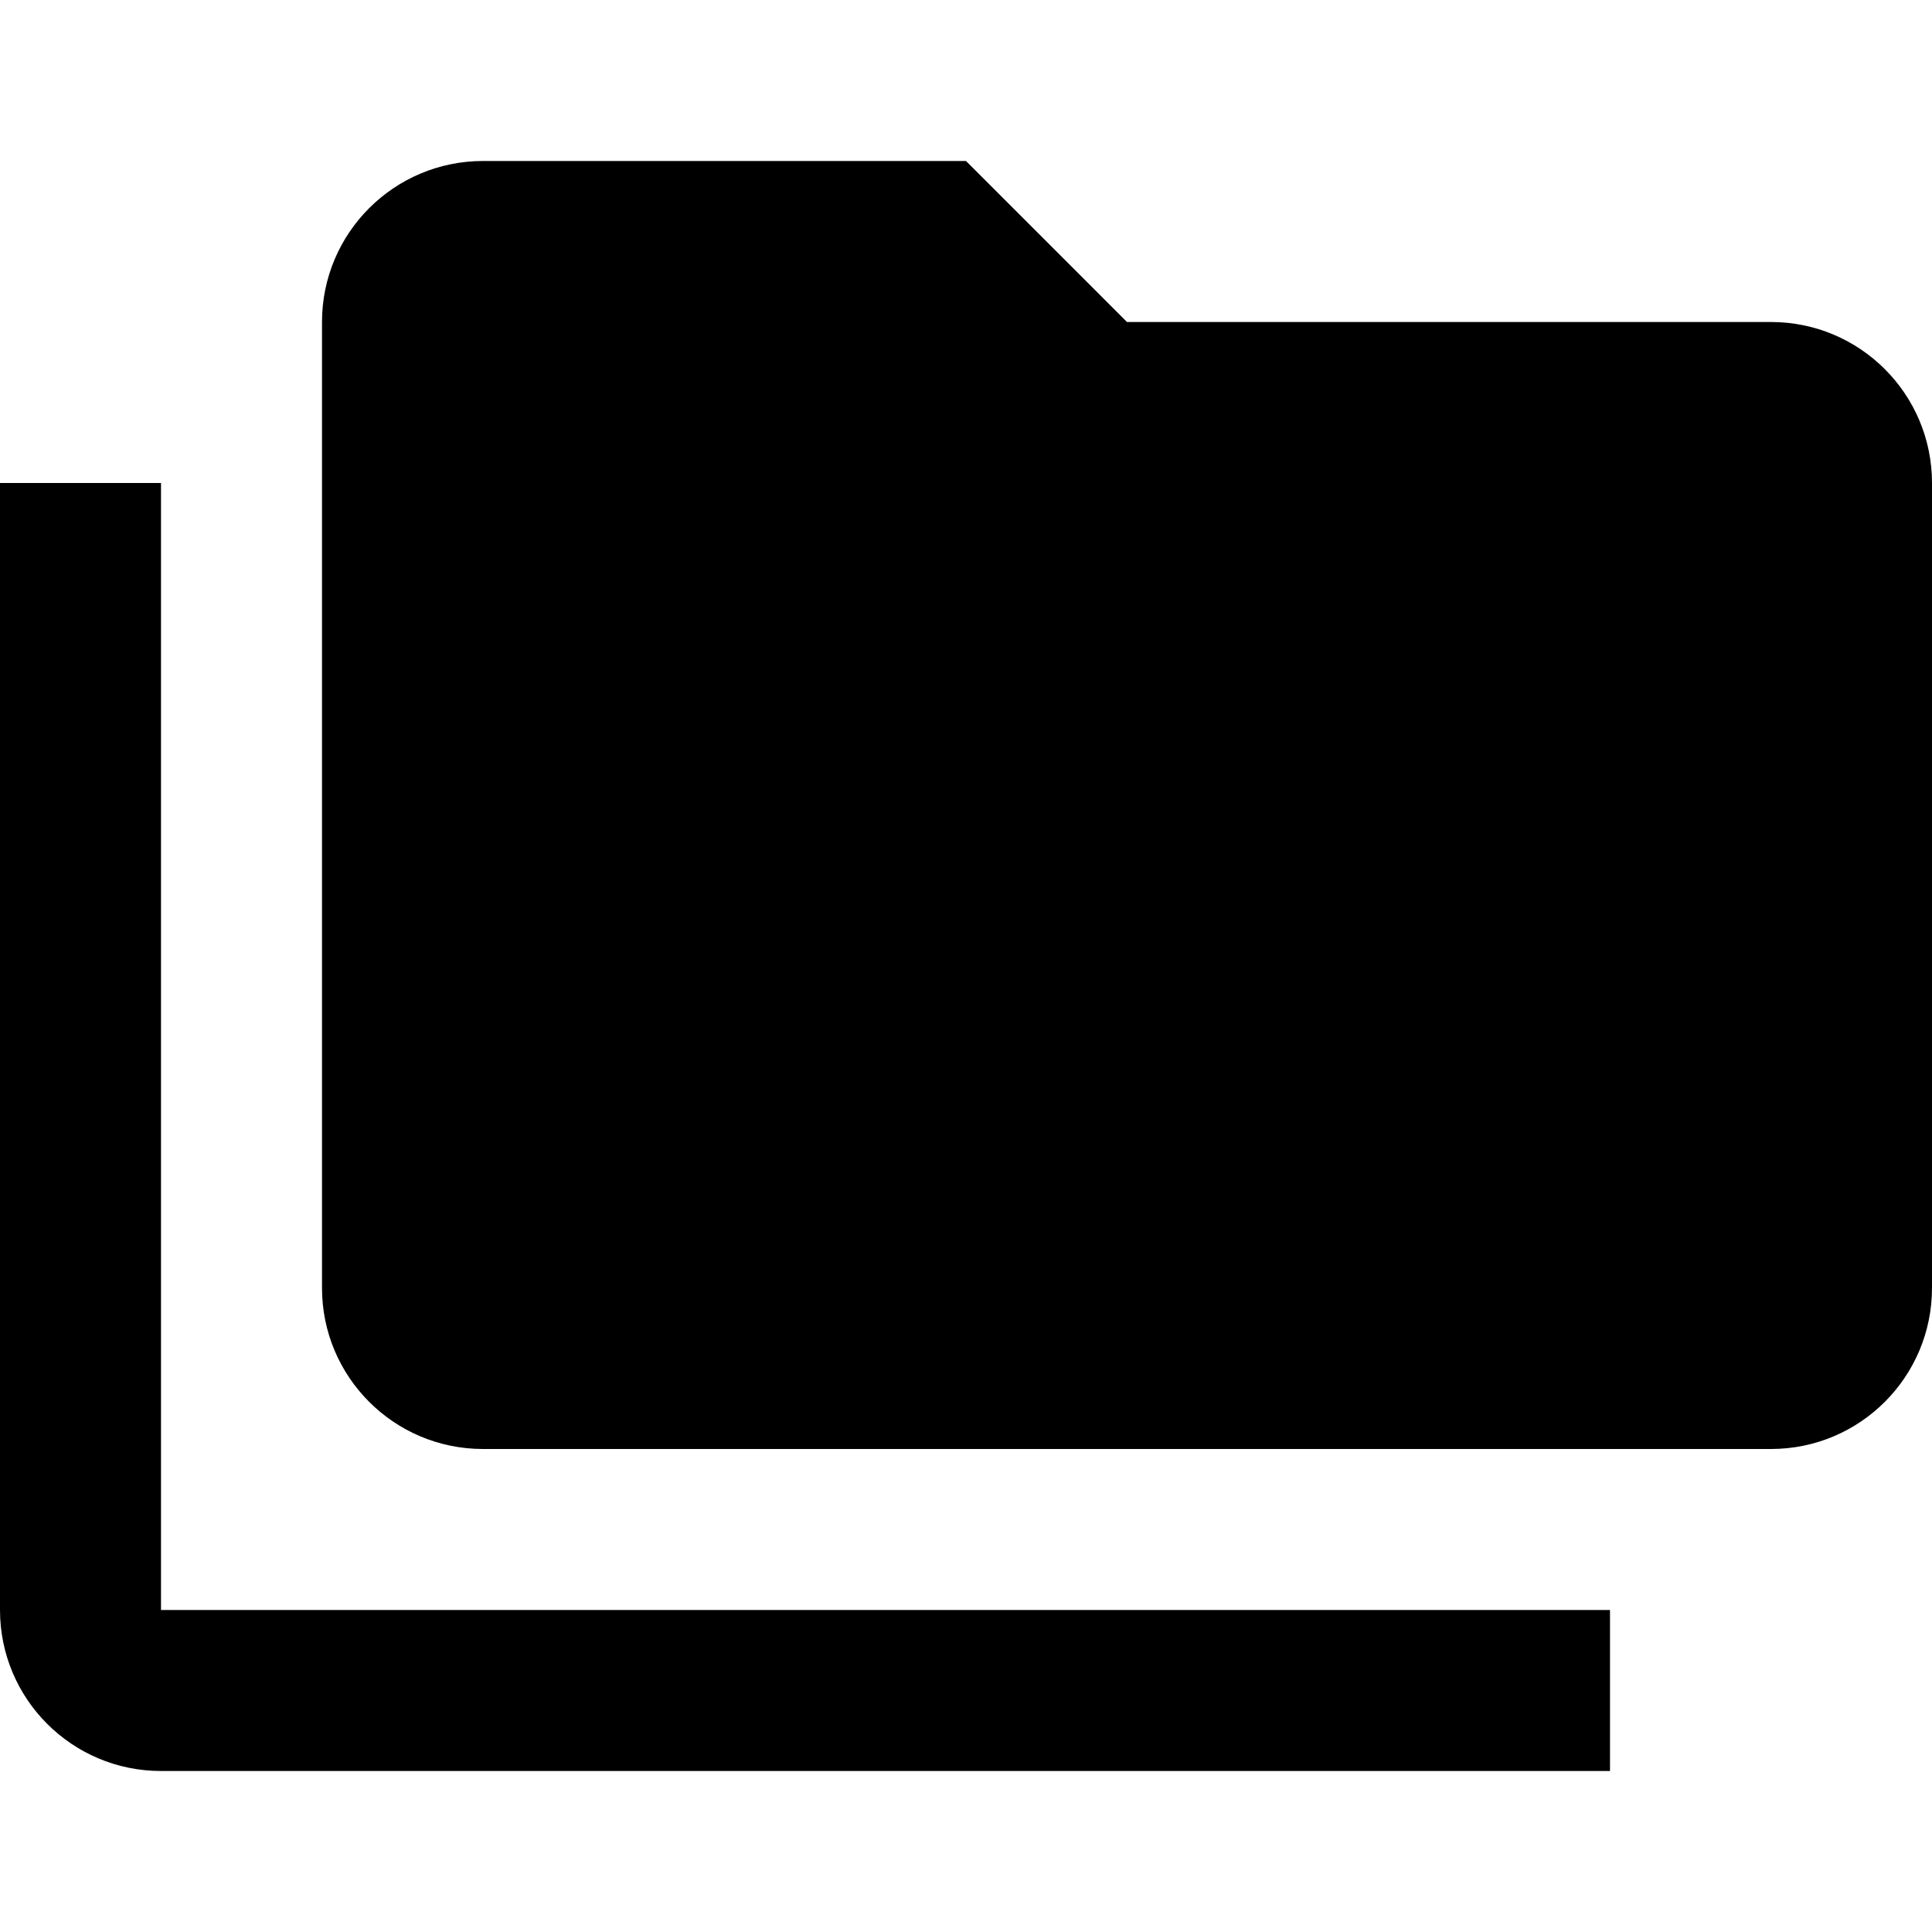
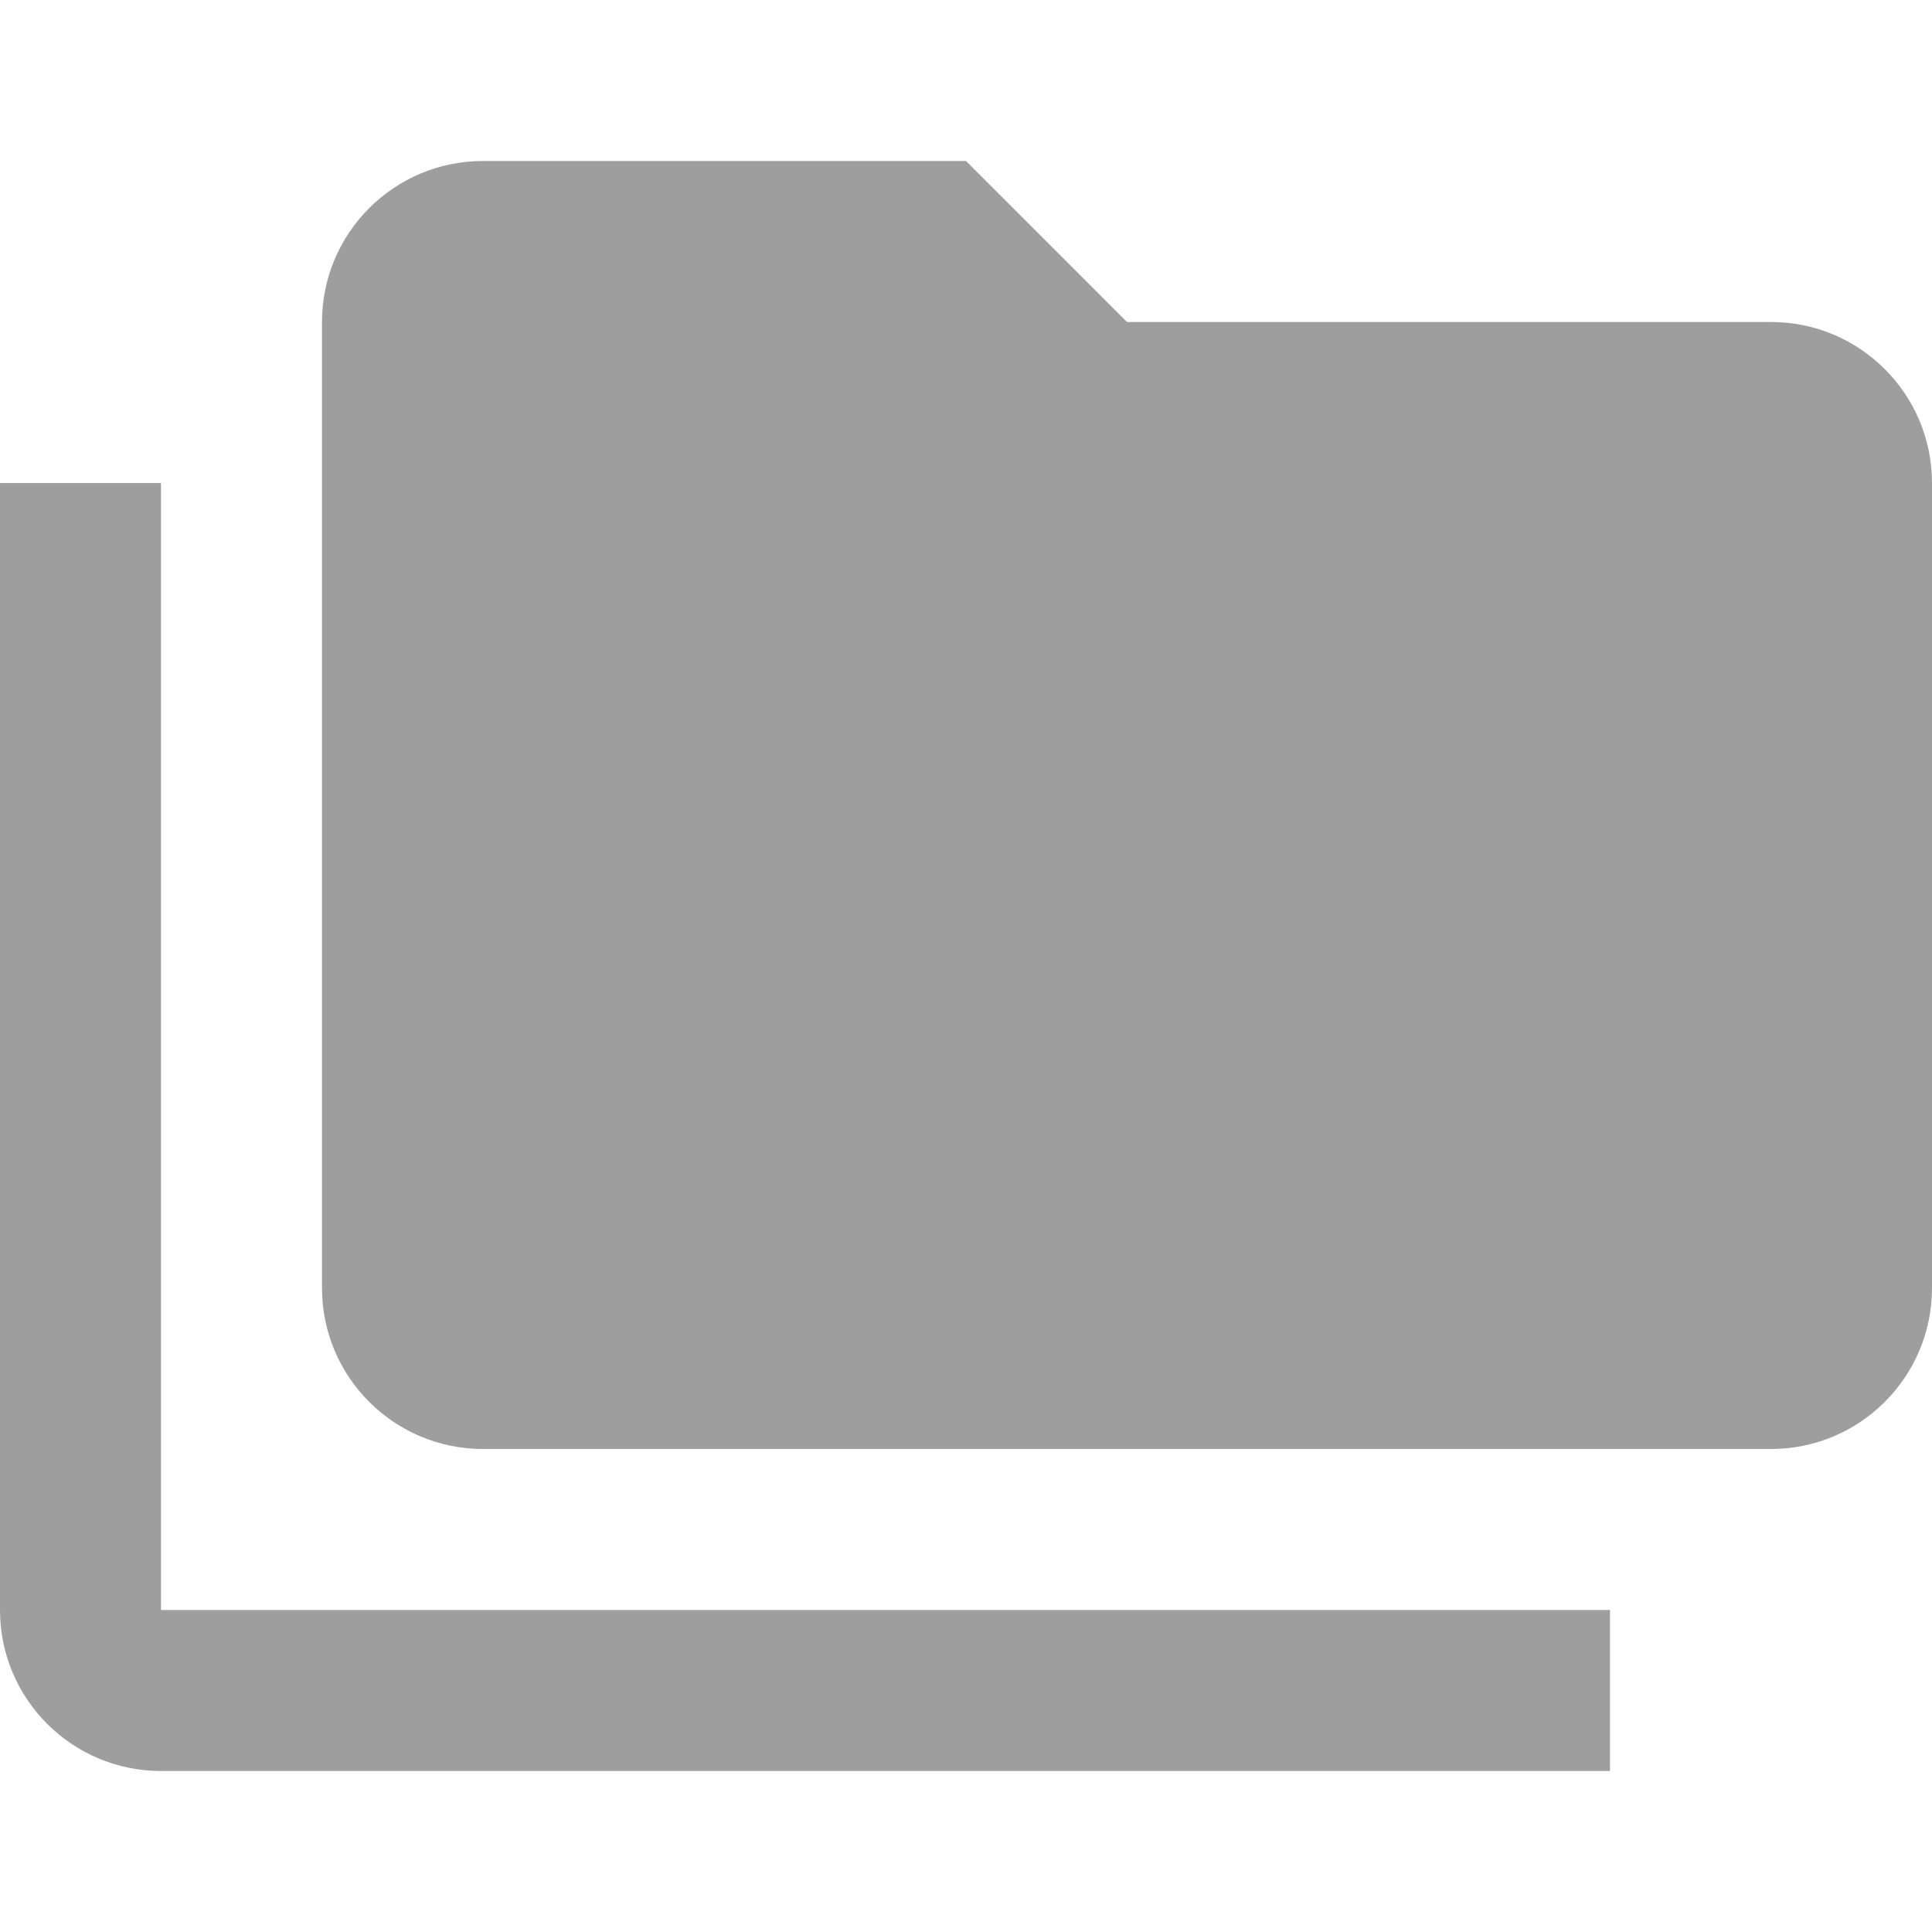
- <svg xmlns="http://www.w3.org/2000/svg" version="1.1" width="24" height="24" viewBox="0 0 24 24">
+ <svg xmlns="http://www.w3.org/2000/svg" version="1.1" width="24" height="24" fill="#9e9e9e" viewBox="0 0 24 24">
  <path d="M22,4H14L12,2H6A2,2 0 0,0 4,4V16A2,2 0 0,0 6,18H22A2,2 0 0,0 24,16V6A2,2 0 0,0 22,4M2,6H0V11H0V20A2,2 0 0,0 2,22H20V20H2V6Z" />
</svg>
